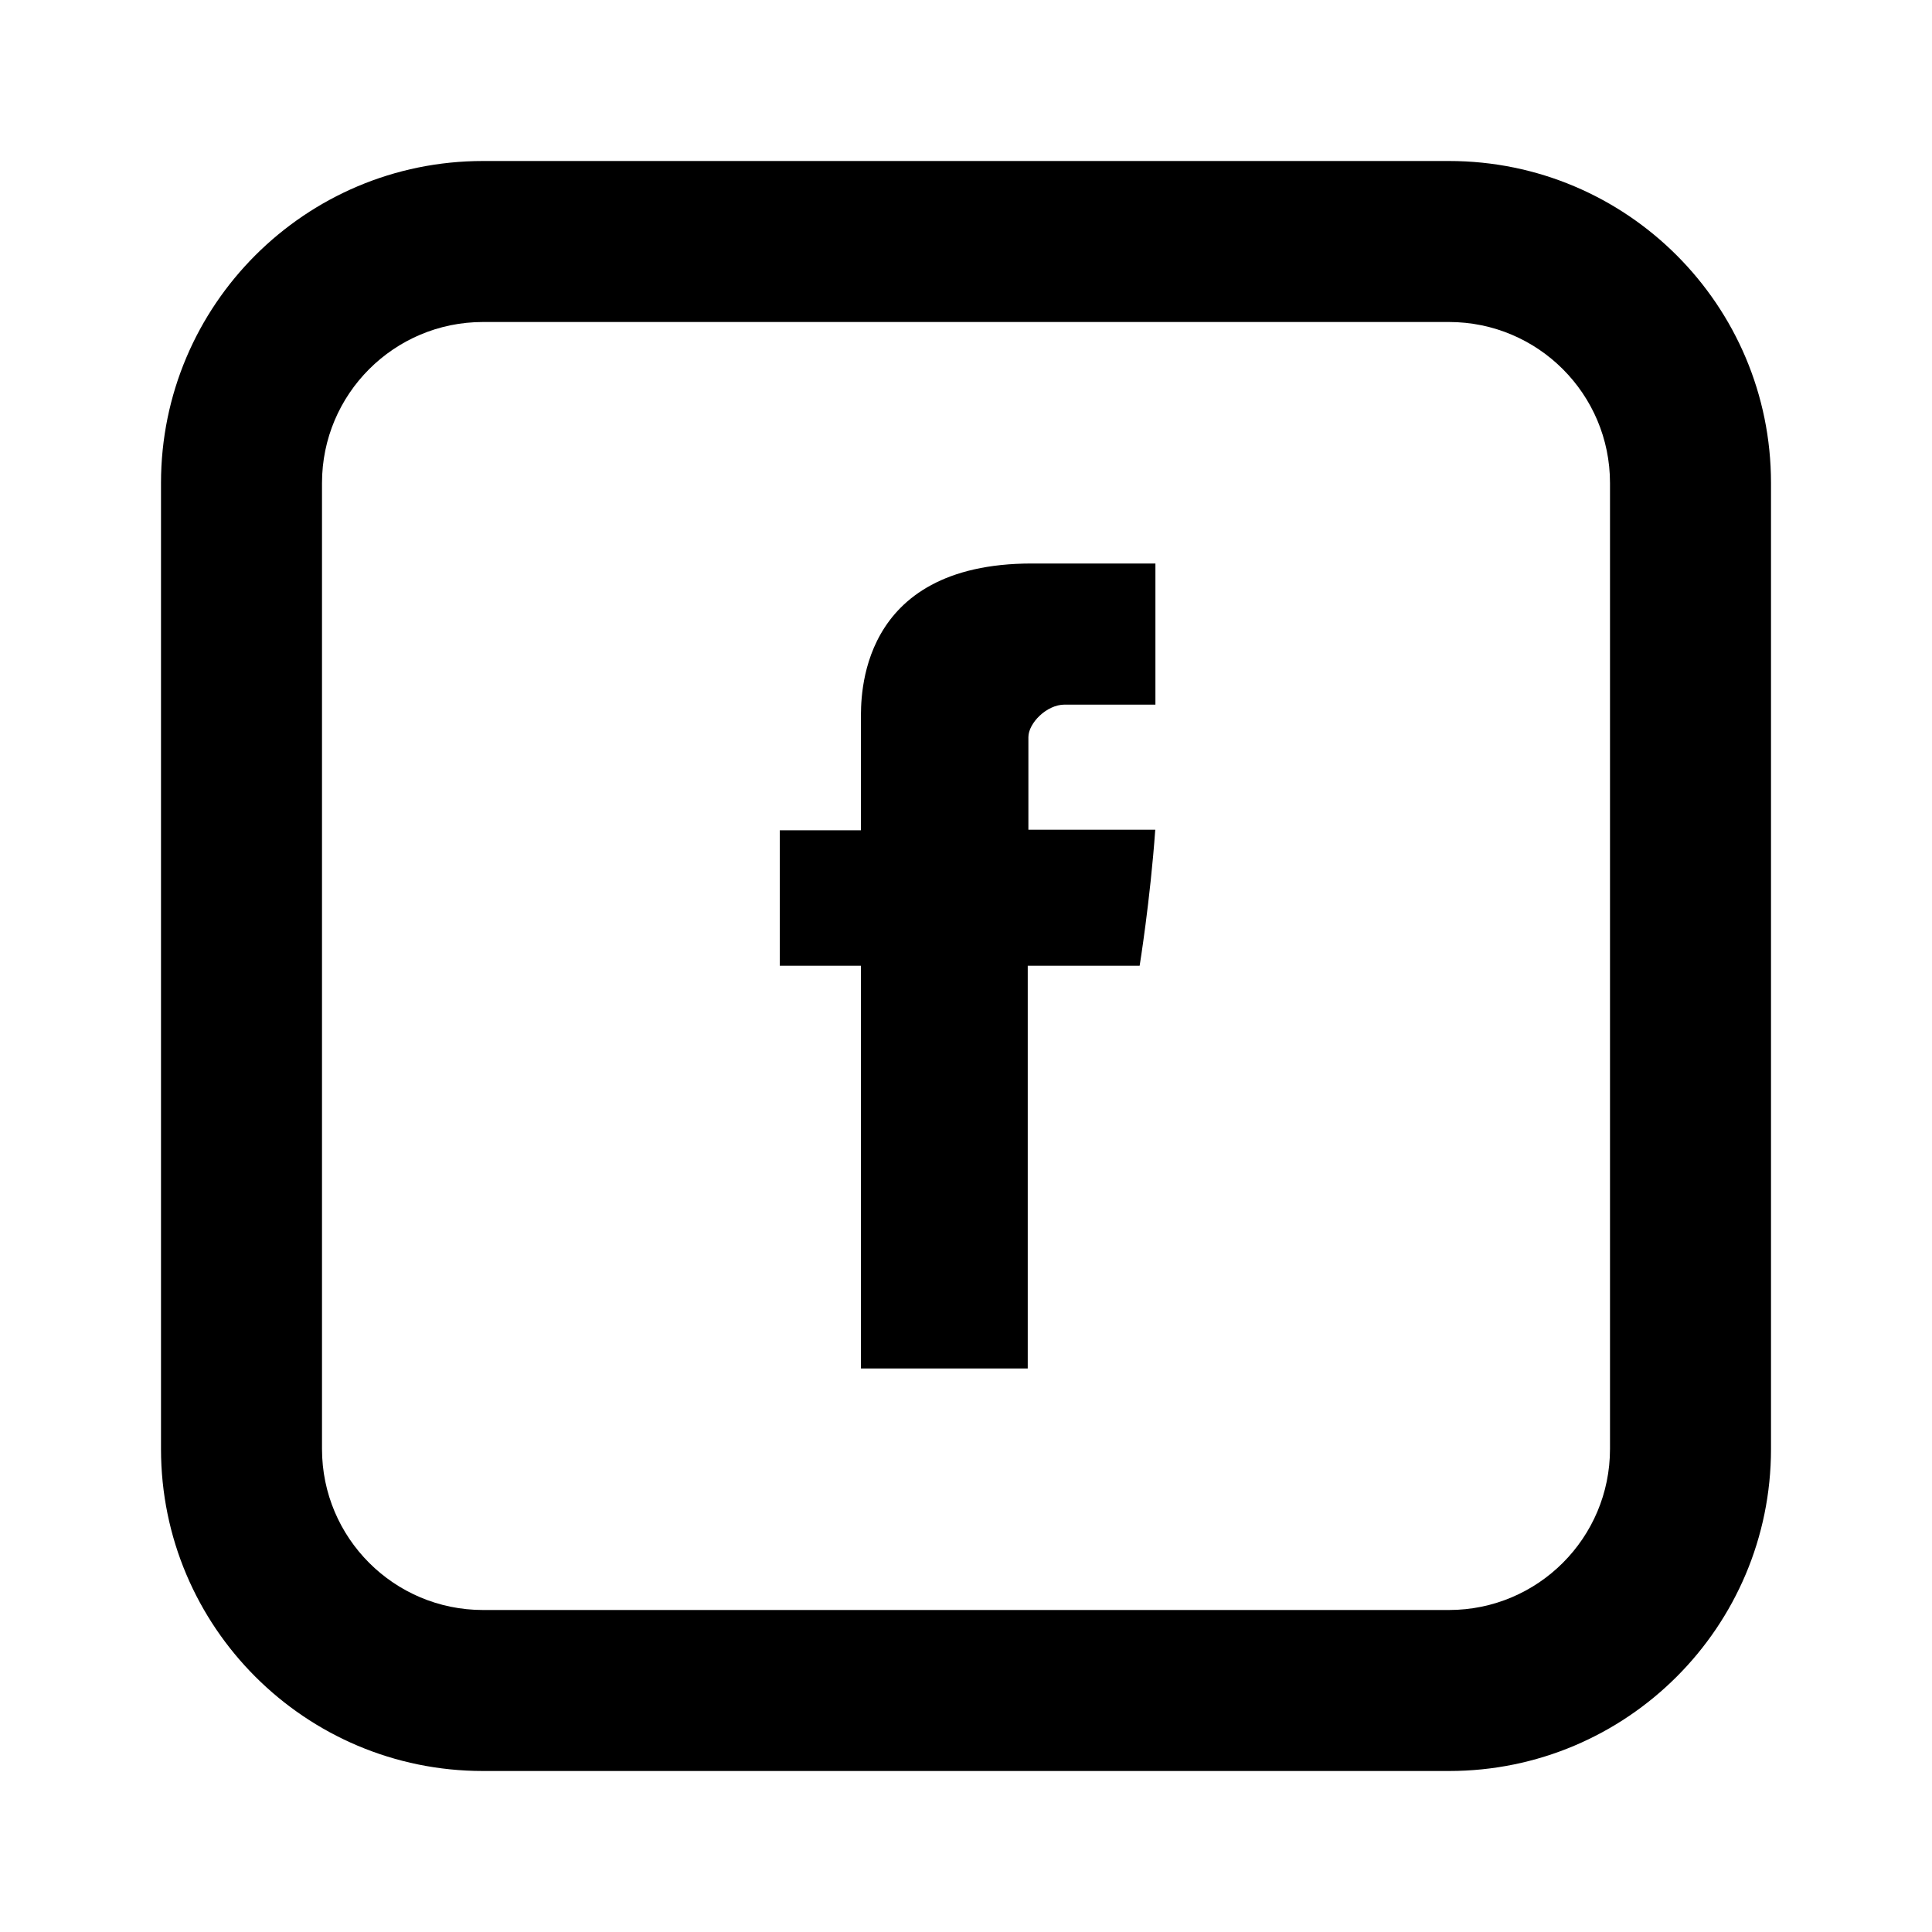
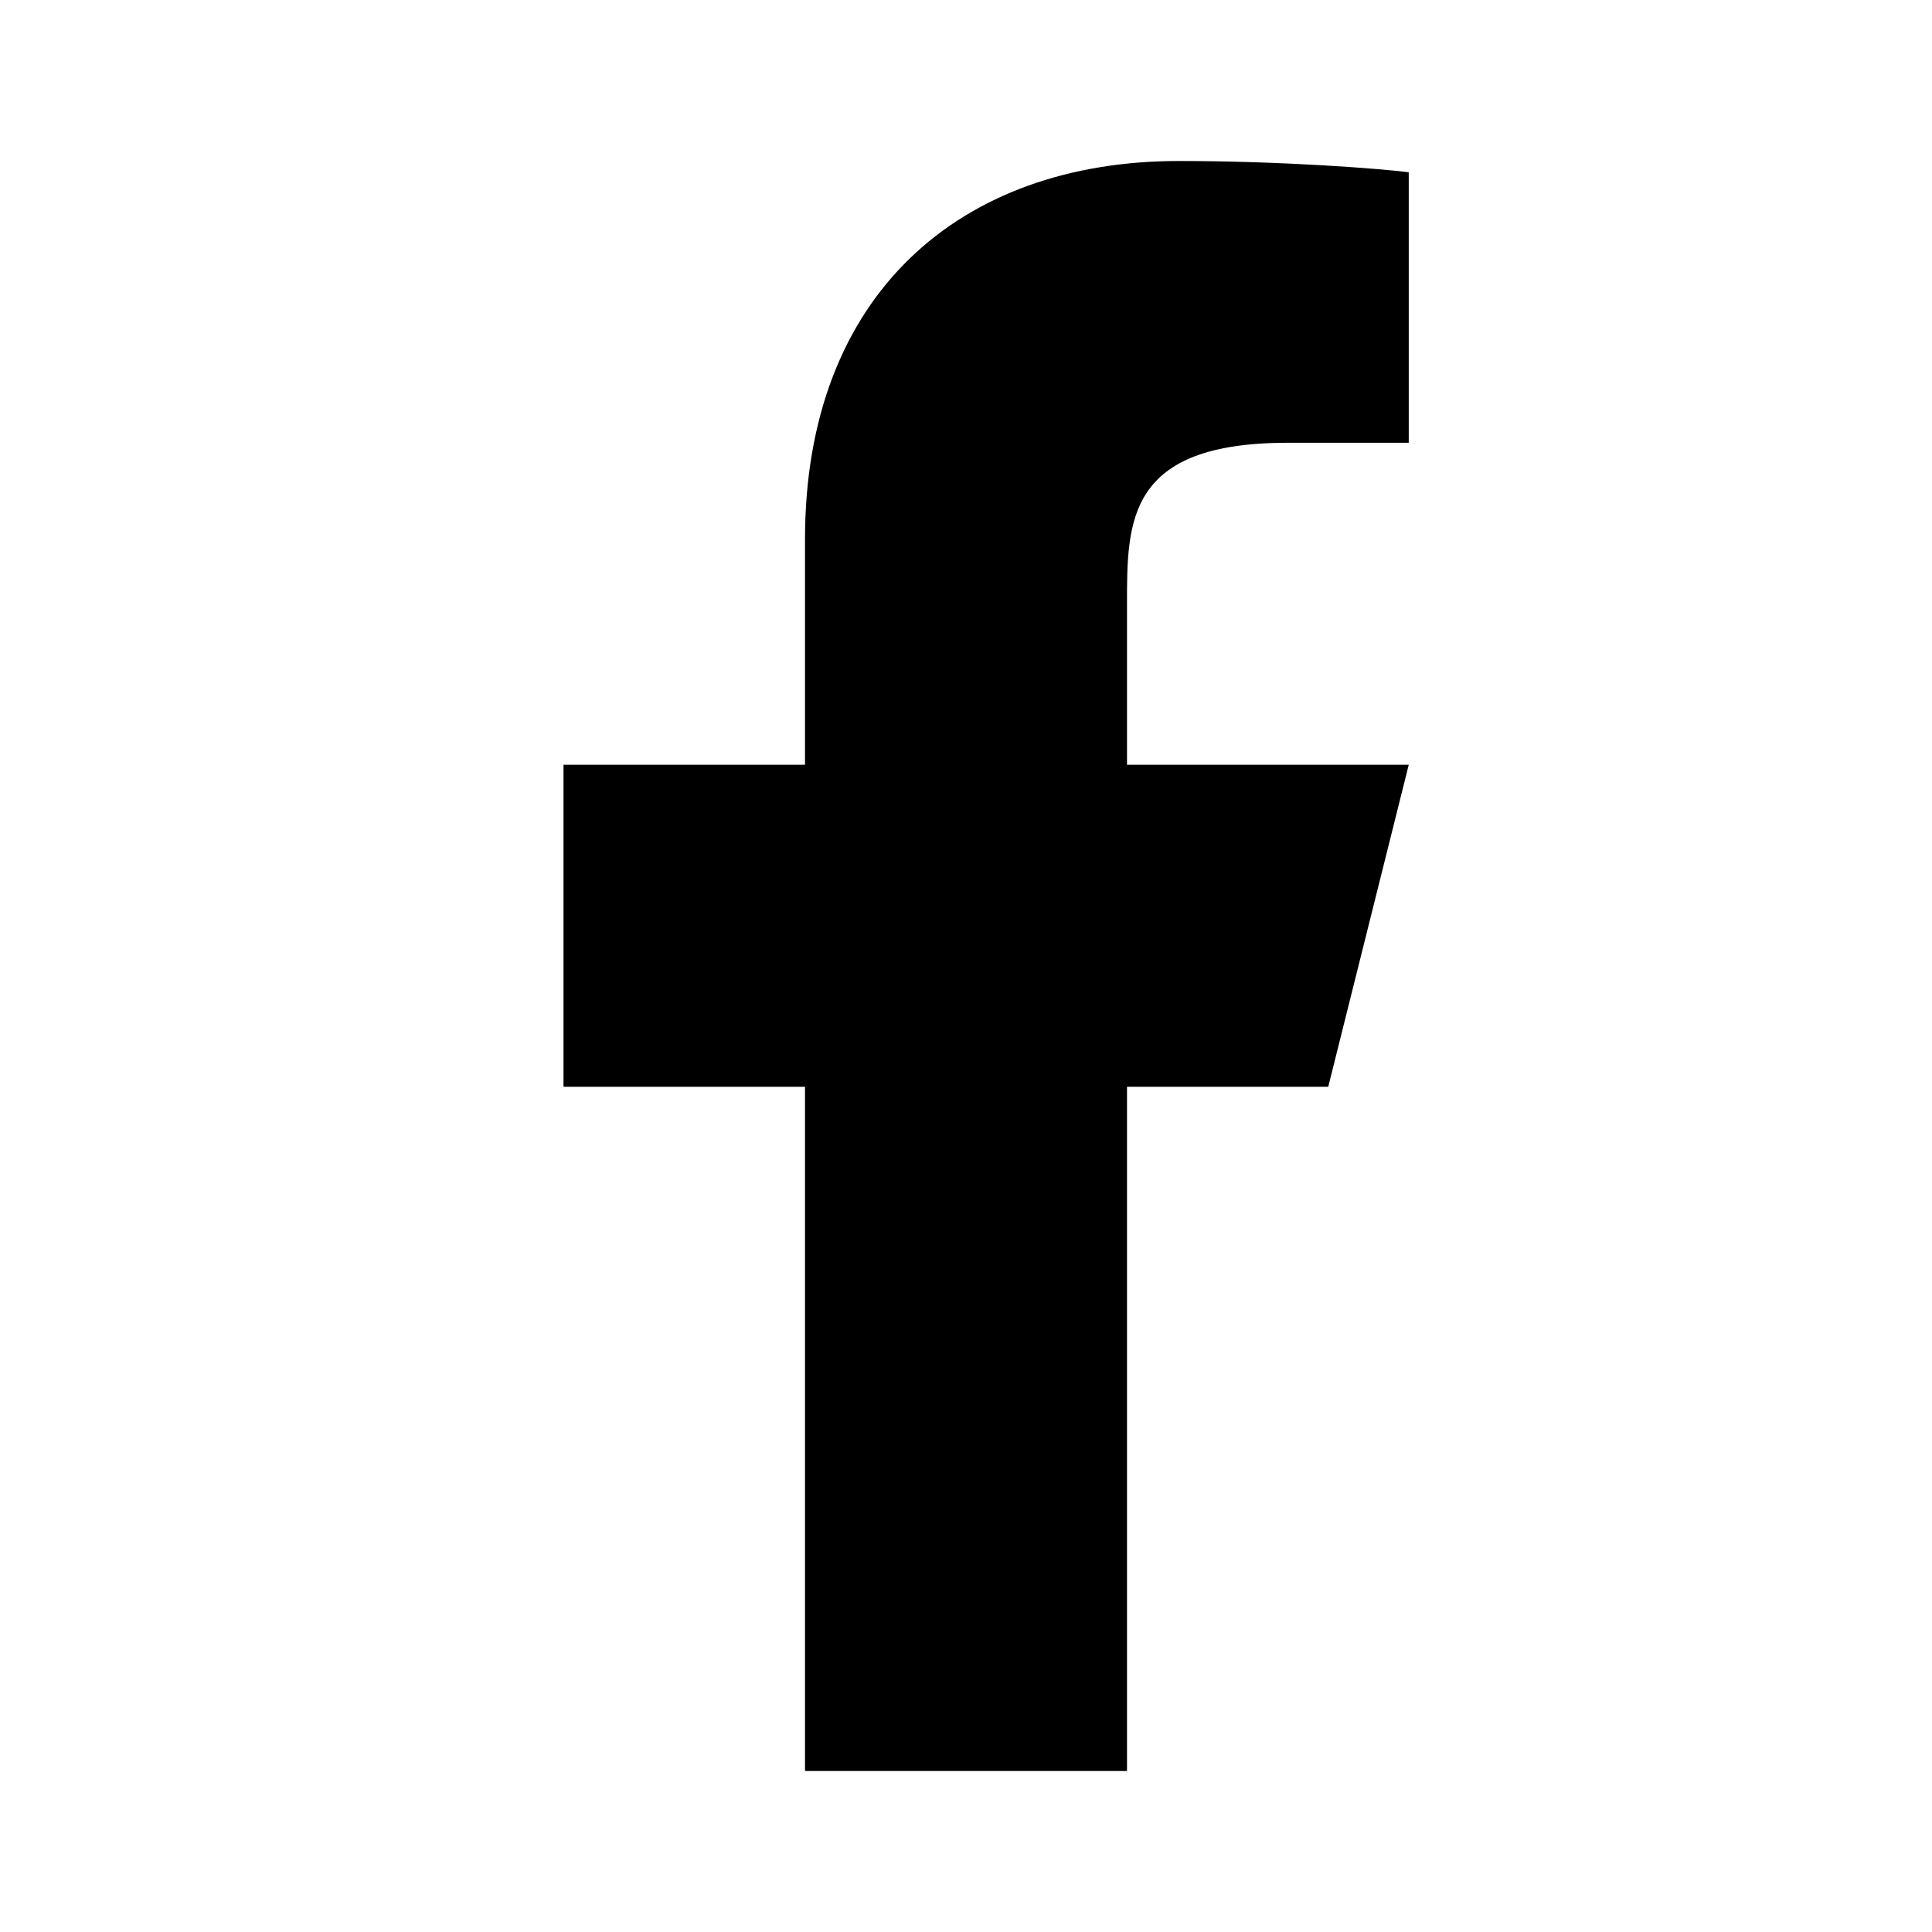
- <svg width="32" height="32" viewBox="-2 -2 24 24">
-   <g fill="currentColor">
-     <path d="M8.695 6.937v1.377H7.687v1.683h1.008V15h2.072V9.997h1.39s.131-.807.194-1.69h-1.576v-1.15c0-.173.226-.404.45-.404h1.128V5h-1.535C8.644 5 8.695 6.685 8.695 6.937z" />
-     <path d="M4 2a2 2 0 0 0-2 2v12a2 2 0 0 0 2 2h12a2 2 0 0 0 2-2V4a2 2 0 0 0-2-2H4zm0-2h12a4 4 0 0 1 4 4v12a4 4 0 0 1-4 4H4a4 4 0 0 1-4-4V4a4 4 0 0 1 4-4z" />
-   </g>
+ <svg xmlns="http://www.w3.org/2000/svg" width="32" height="32" viewBox="0 0 24 24">
+   <path fill="currentColor" d="M14 13.5h2.5l1-4H14v-2c0-1.03 0-2 2-2h1.5V2.14c-.326-.043-1.557-.14-2.857-.14C11.928 2 10 3.657 10 6.7v2.8H7v4h3V22h4v-8.5z" />
</svg>
